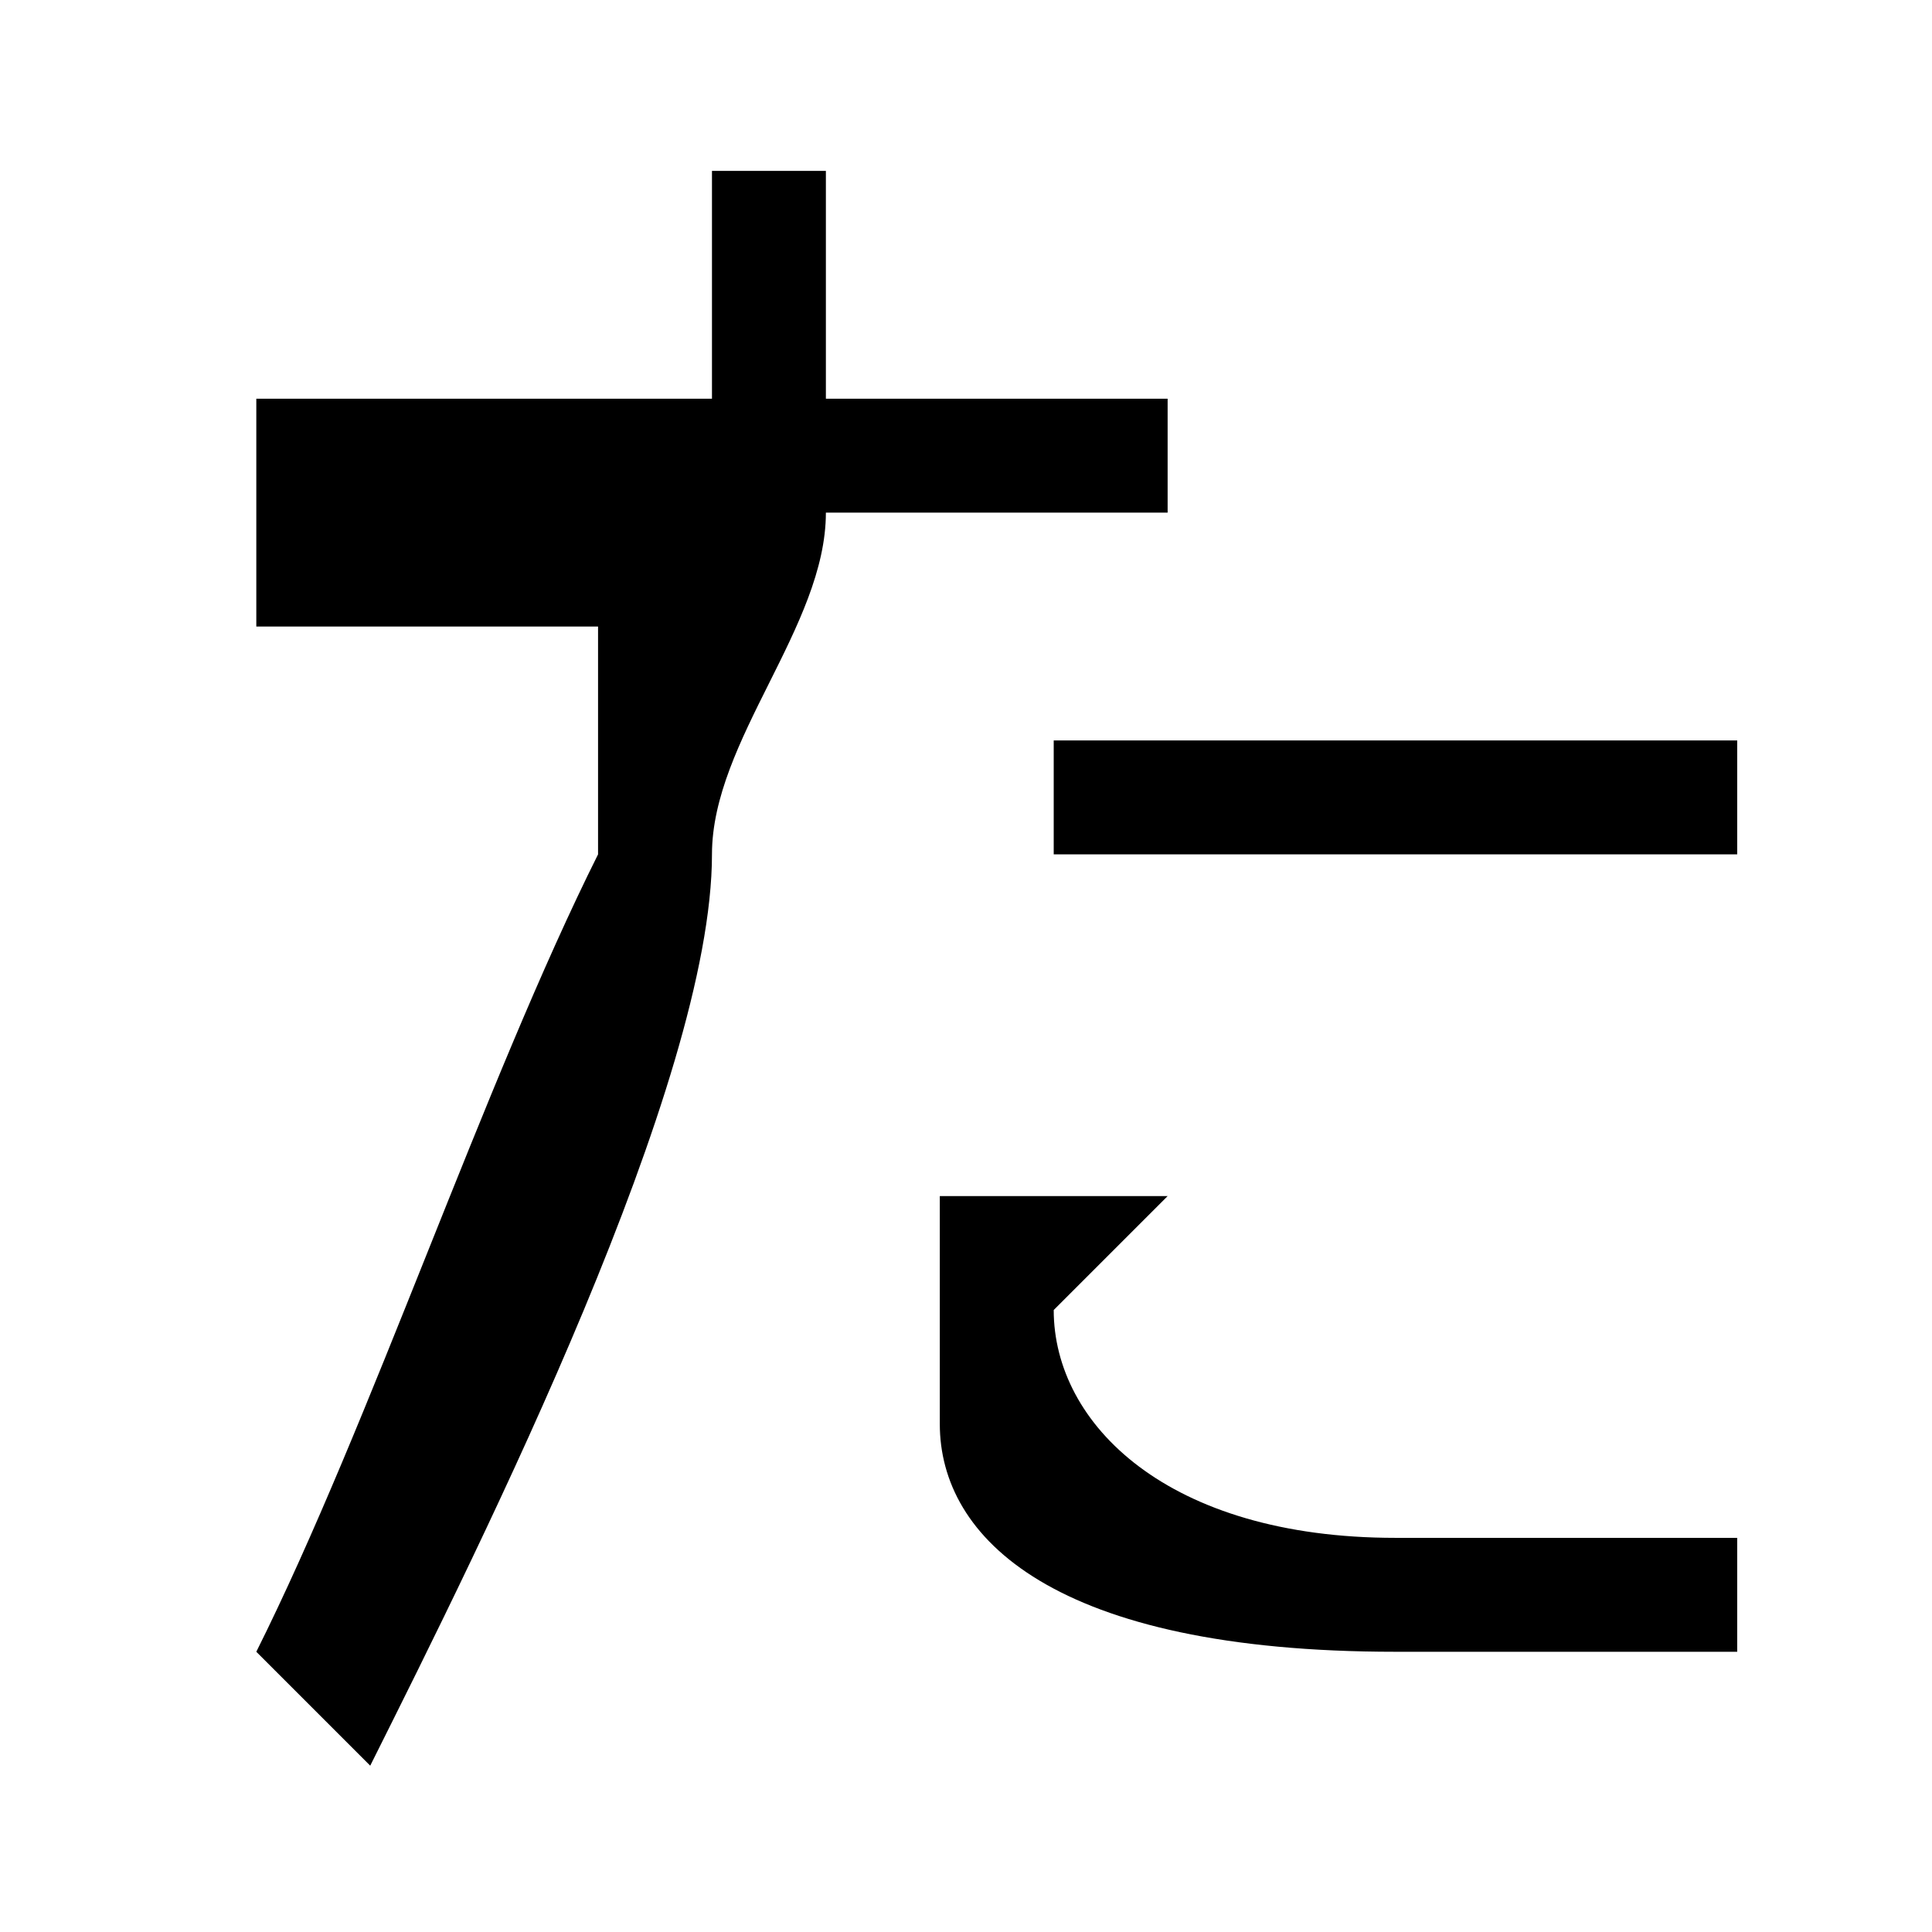
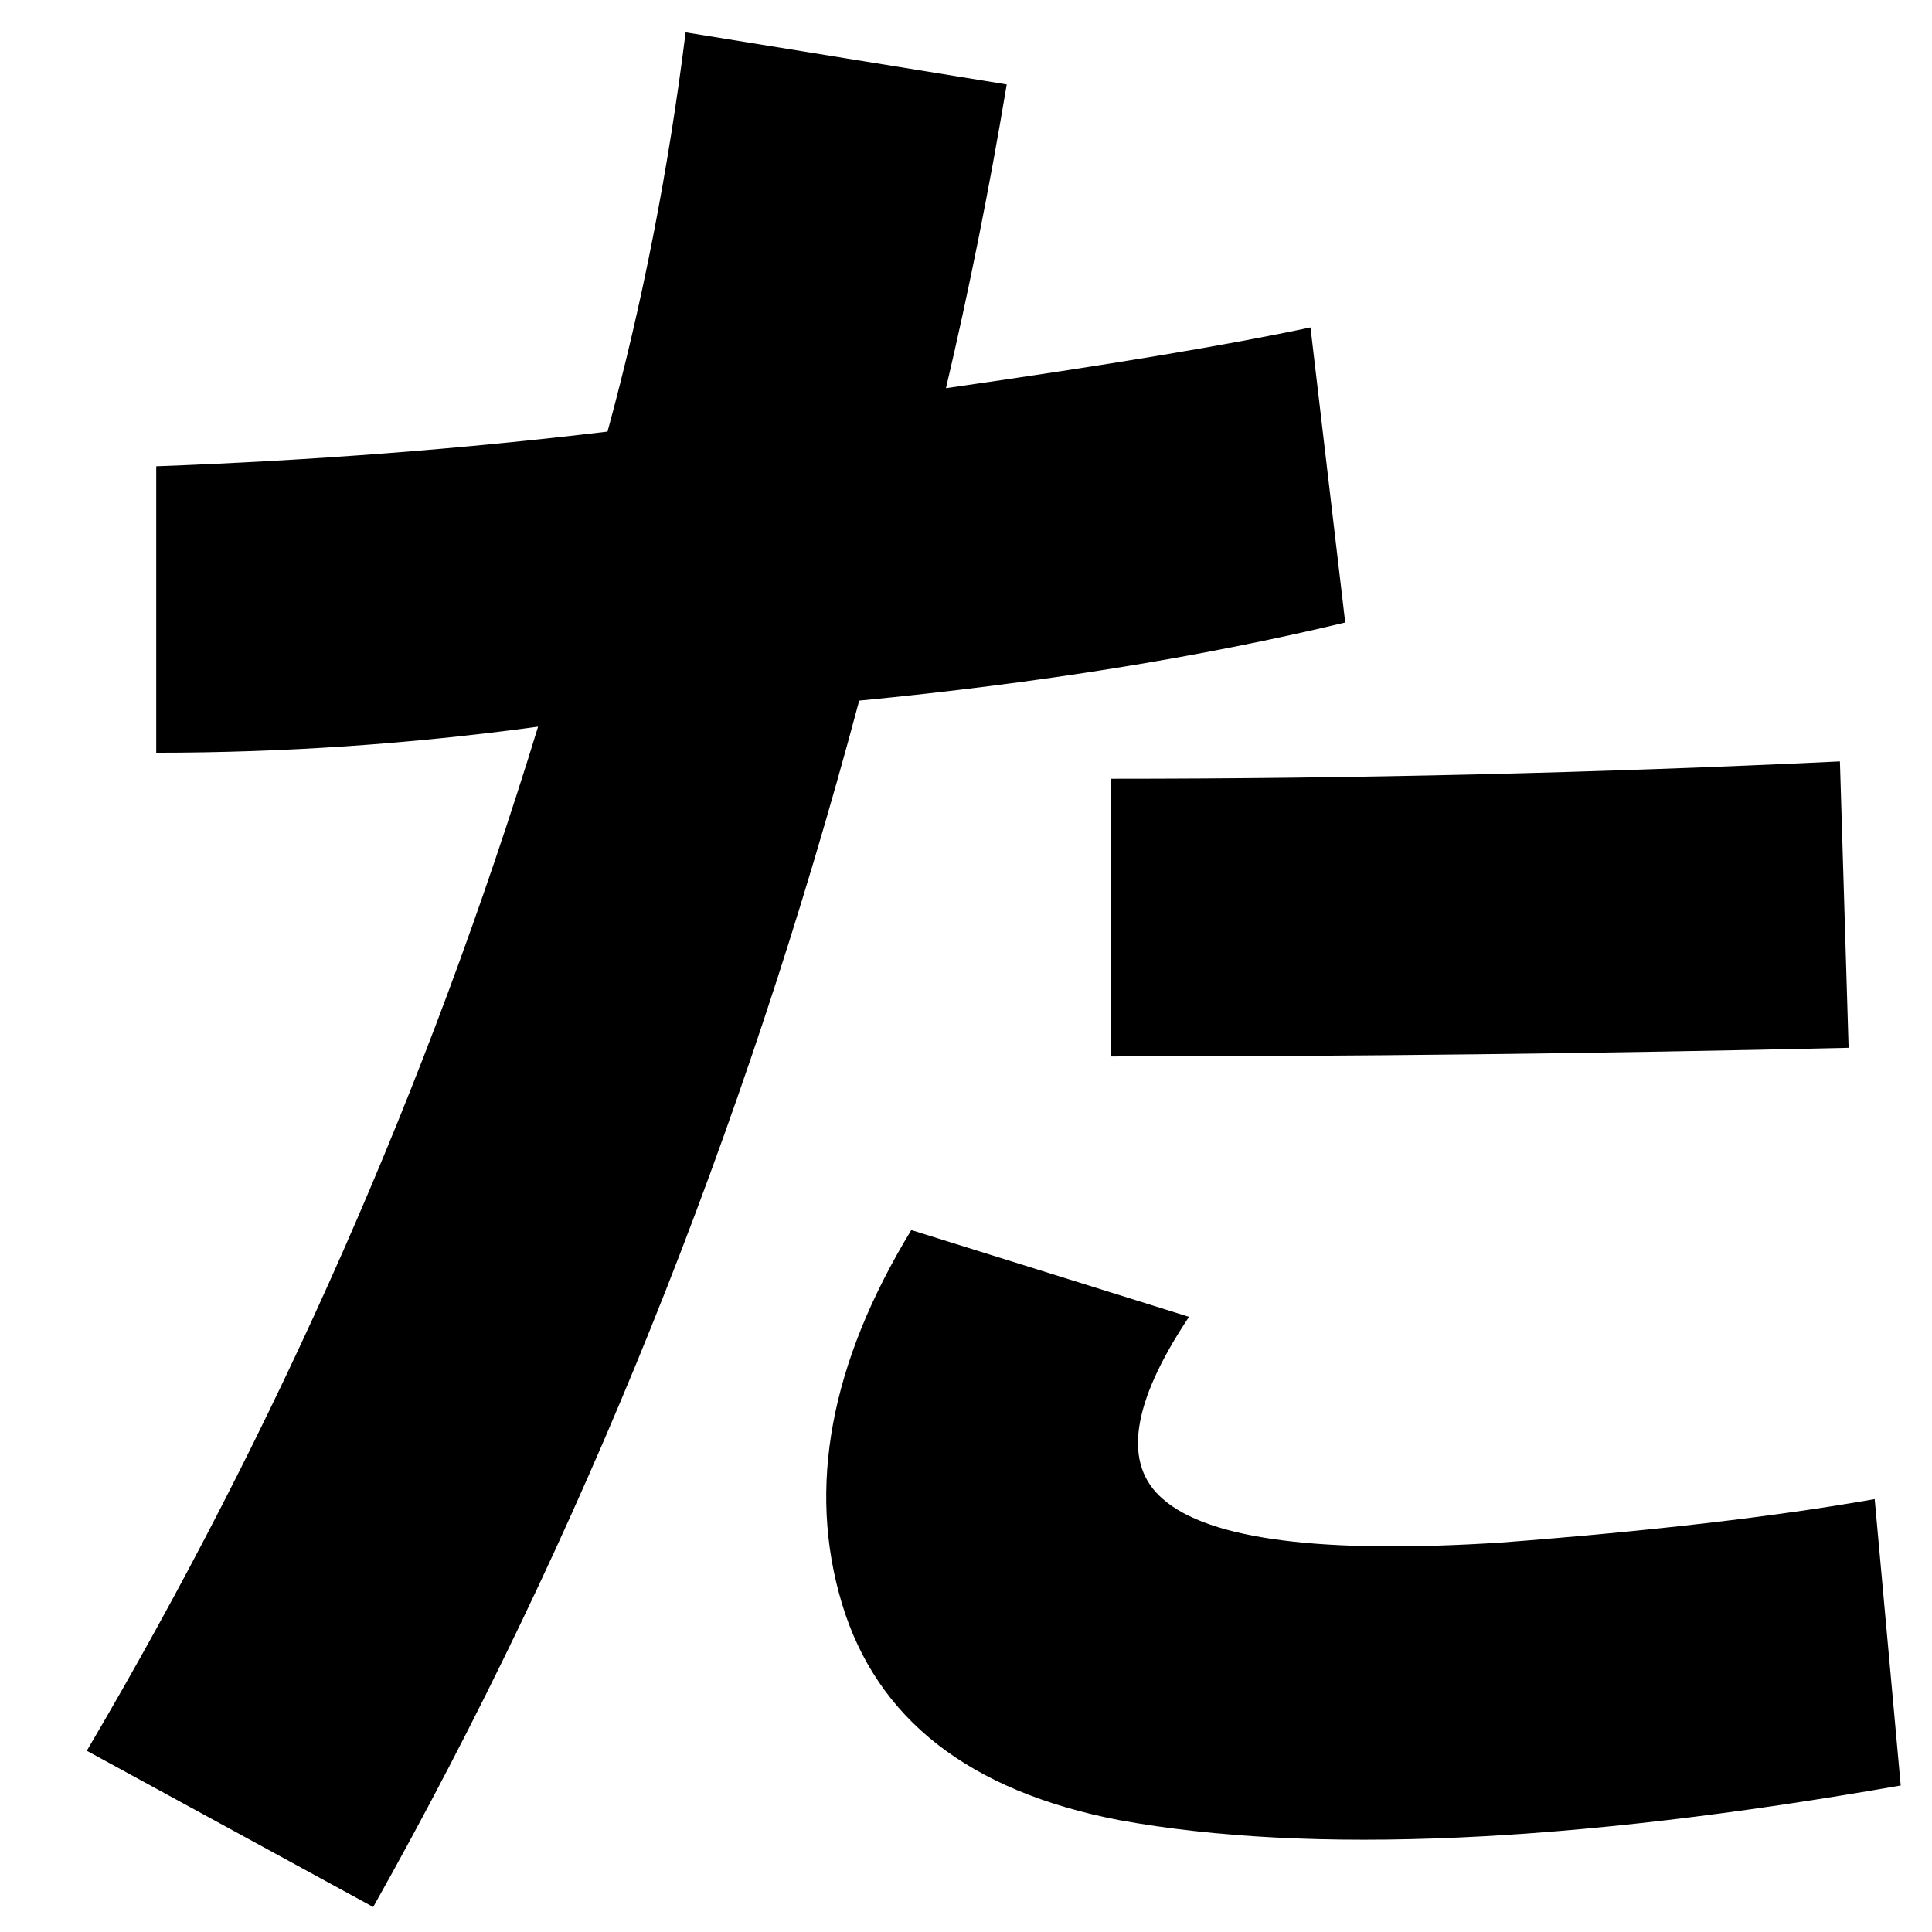
- <svg xmlns="http://www.w3.org/2000/svg" width="1" height="1" version="1.1" viewBox="0 0 .265 .265">
-   <g stroke-width=".265">
-     <g fill="#000000" font-size="10.583px">
-       <text x="35.34" y="14.279" font-family="'Yu Gothic'" style="line-height:1.25" xml:space="preserve">
-         <tspan x="35.34" y="14.279" font-family="'Yu Gothic'" stroke-width=".265" />
-       </text>
-       <text x="26.305" y="24.093" font-family="sans-serif" style="line-height:1.25" xml:space="preserve">
-         <tspan x="26.305" y="24.093" stroke-width=".265" />
-       </text>
-       <g>
-         <text x="9.506" y="11.8" font-family="'UD Digi Kyokasho N-B'" style="line-height:1.25" xml:space="preserve">
-           <tspan x="9.506" y="11.8" font-family="'UD Digi Kyokasho N-B'" stroke-width=".265" />
-         </text>
-         <text x="10.162" y="31.058" font-family="'Yu Mincho'" style="line-height:1.25" xml:space="preserve">
-           <tspan x="10.162" y="31.058" font-family="'Yu Mincho'" stroke-width=".265" />
-         </text>
-         <text x="36.876" y="34.664" font-family="'BIZ UDGothic'" style="line-height:1.25" xml:space="preserve">
-           <tspan x="36.876" y="34.664" font-family="'BIZ UDGothic'" stroke-width=".265" />
-         </text>
-       </g>
+ <svg xmlns="http://www.w3.org/2000/svg" width="200" height="200" viewBox="0 0 52.917 52.917" version="1.1" id="svg39126">
+   <defs id="defs39123" />
+   <g id="layer1">
+     <g aria-label="た" id="text40540" style="font-size:60.854px;line-height:1.25;font-family:HGPSoeiKakugothicUB;-inkscape-font-specification:HGPSoeiKakugothicUB;">
+       <path d="M 2.377,47.953 Q 10.222,34.642 14.738,19.903 9.508,20.617 4.279,20.617 V 12.772 Q 10.697,12.534 16.64,11.821 18.066,6.592 18.779,0.886 l 8.795,1.426 q -0.713,4.279 -1.664,8.32 6.656,-0.951 9.984,-1.664 l 0.951,8.082 Q 30.903,18.477 23.533,19.19 18.779,37.019 10.222,52.232 Z M 32.567,36.068 q -2.377,3.566 -0.713,4.992 1.902,1.664 9.271,1.189 6.181,-0.475 10.222,-1.189 l 0.713,7.844 Q 38.509,51.281 30.665,49.855 24.484,48.667 23.058,43.912 21.632,39.158 24.96,33.691 Z M 30.427,21.33 q 9.984,0 19.968,-0.475 l 0.238,7.844 Q 40.411,28.936 30.427,28.936 Z" id="path42156" />
    </g>
-     <text x="0.005" y="0.229" font-family="sans-serif" font-size=".265px" style="line-height:1.25" xml:space="preserve">
-       <tspan x="0.005" y="0.229" font-family="'BIZ UDMincho'" stroke-width=".265">た</tspan>
-     </text>
  </g>
</svg>
